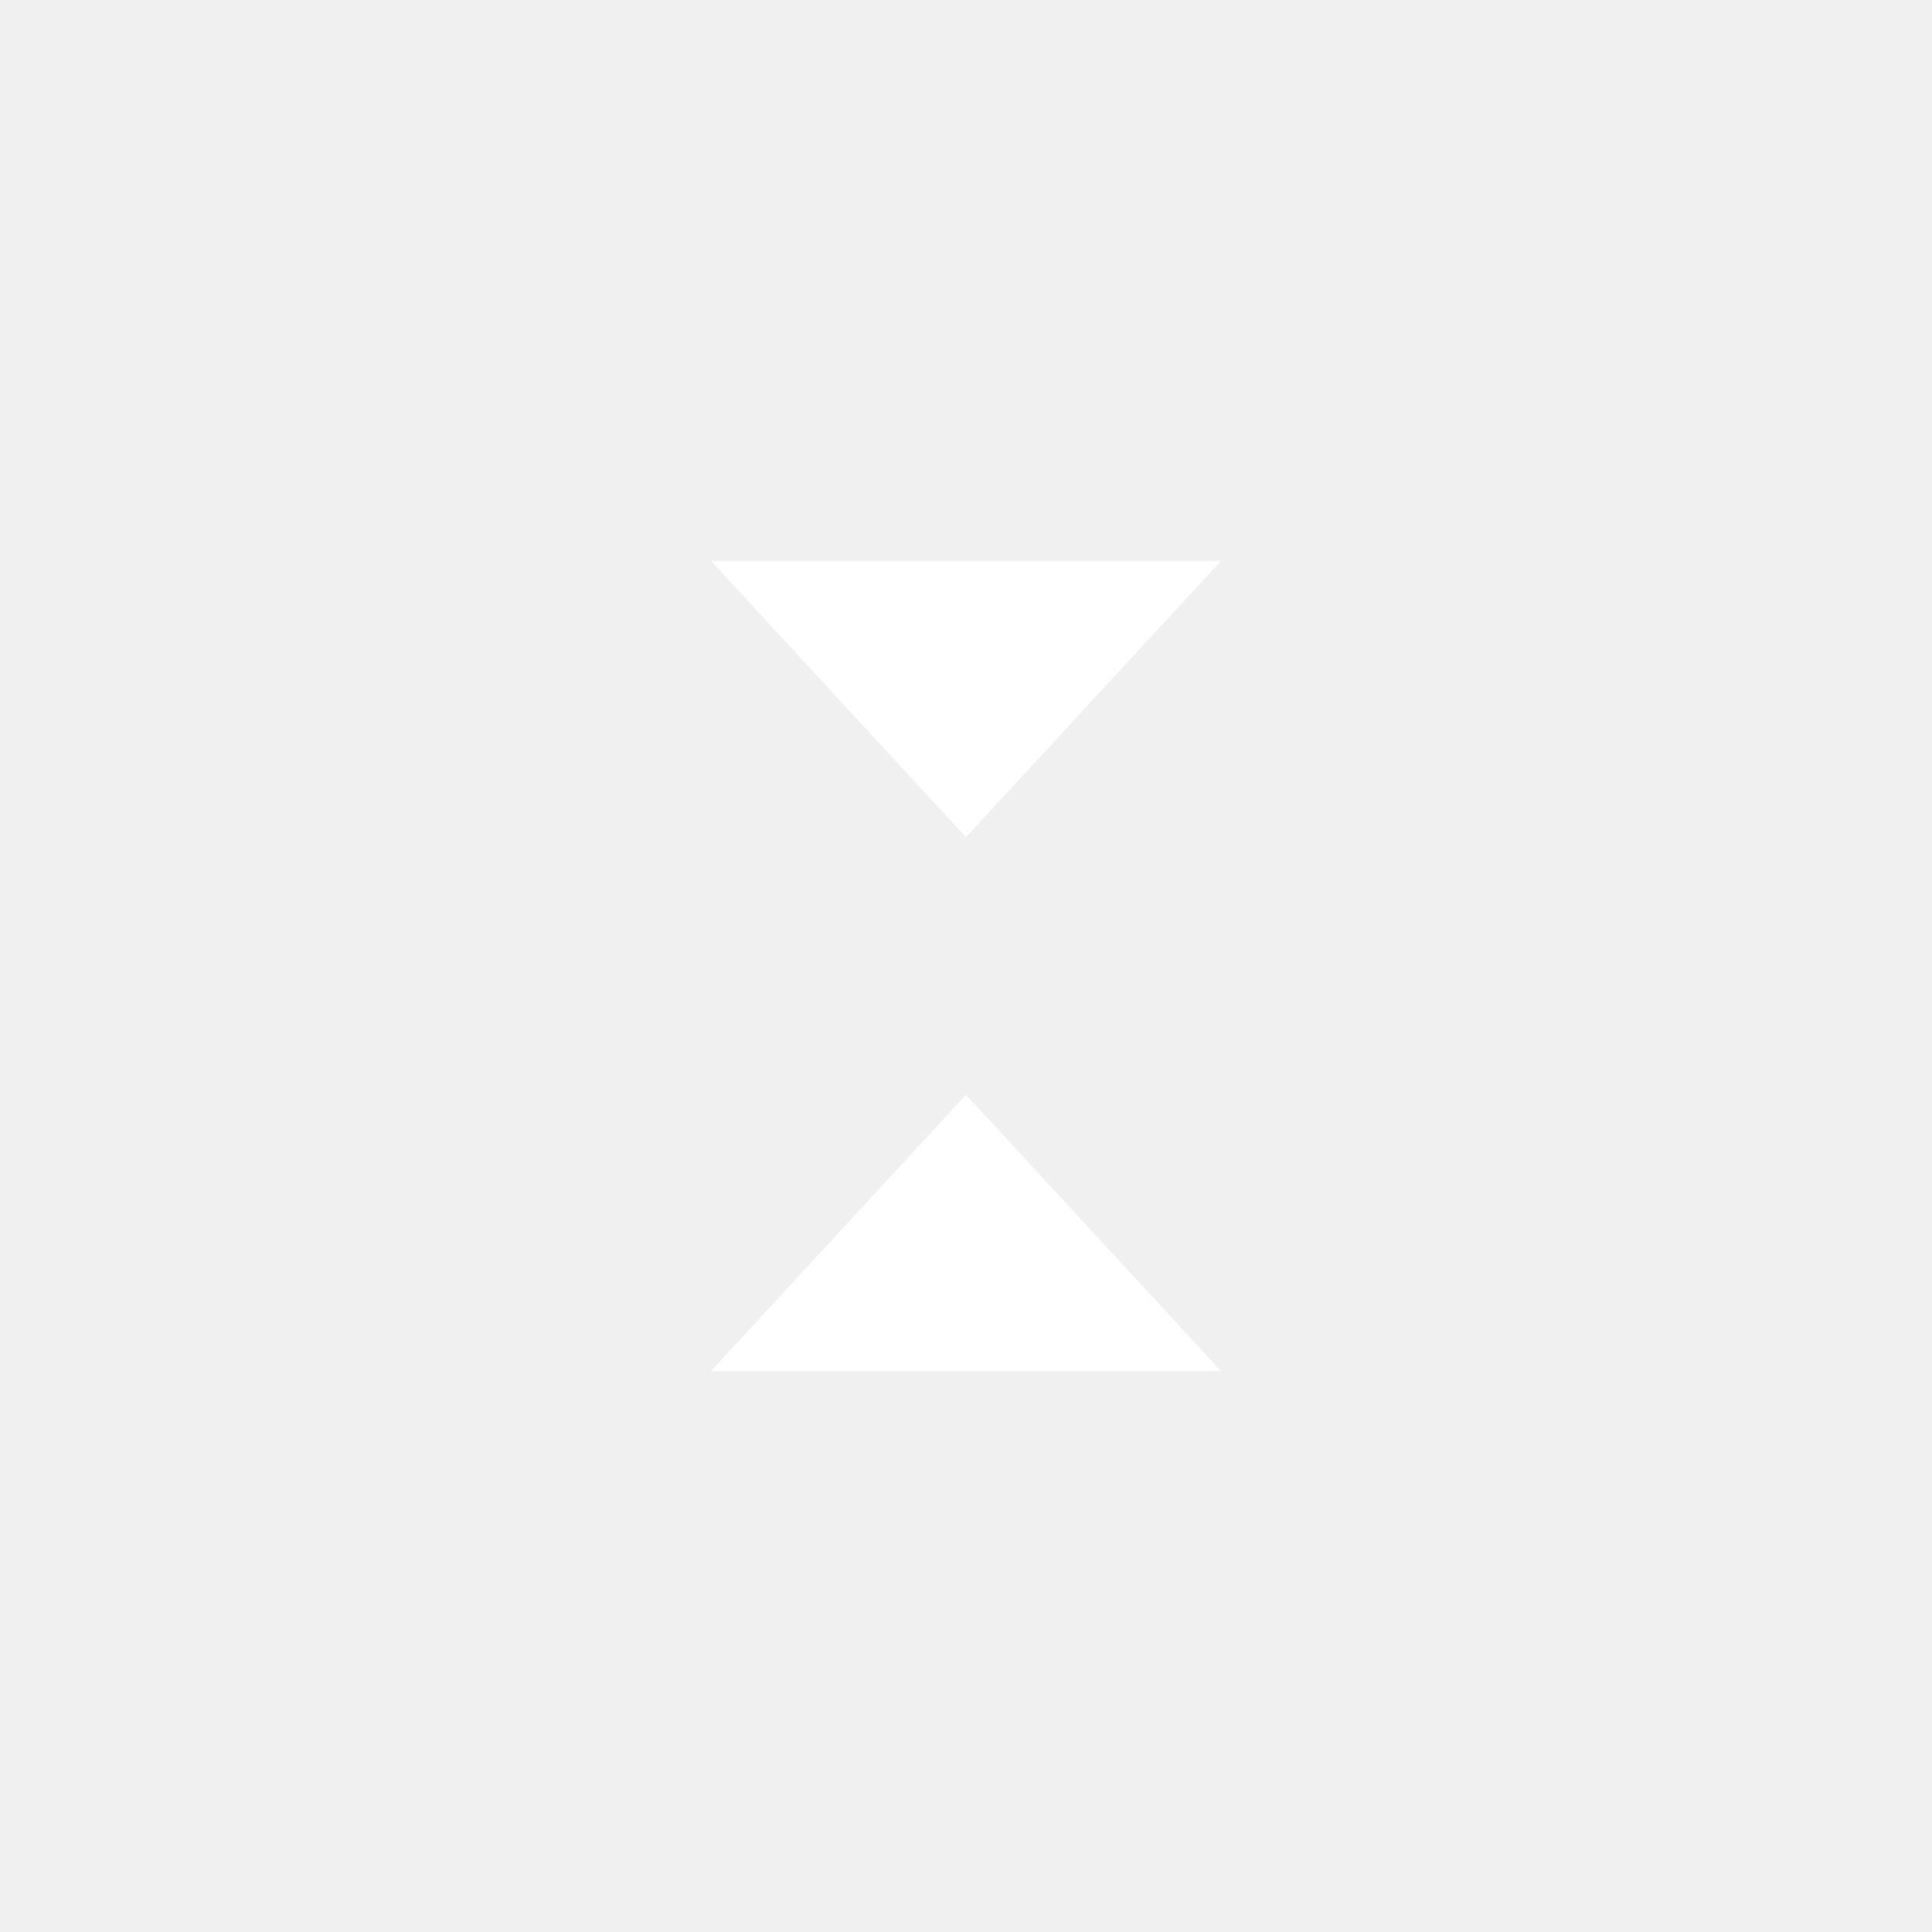
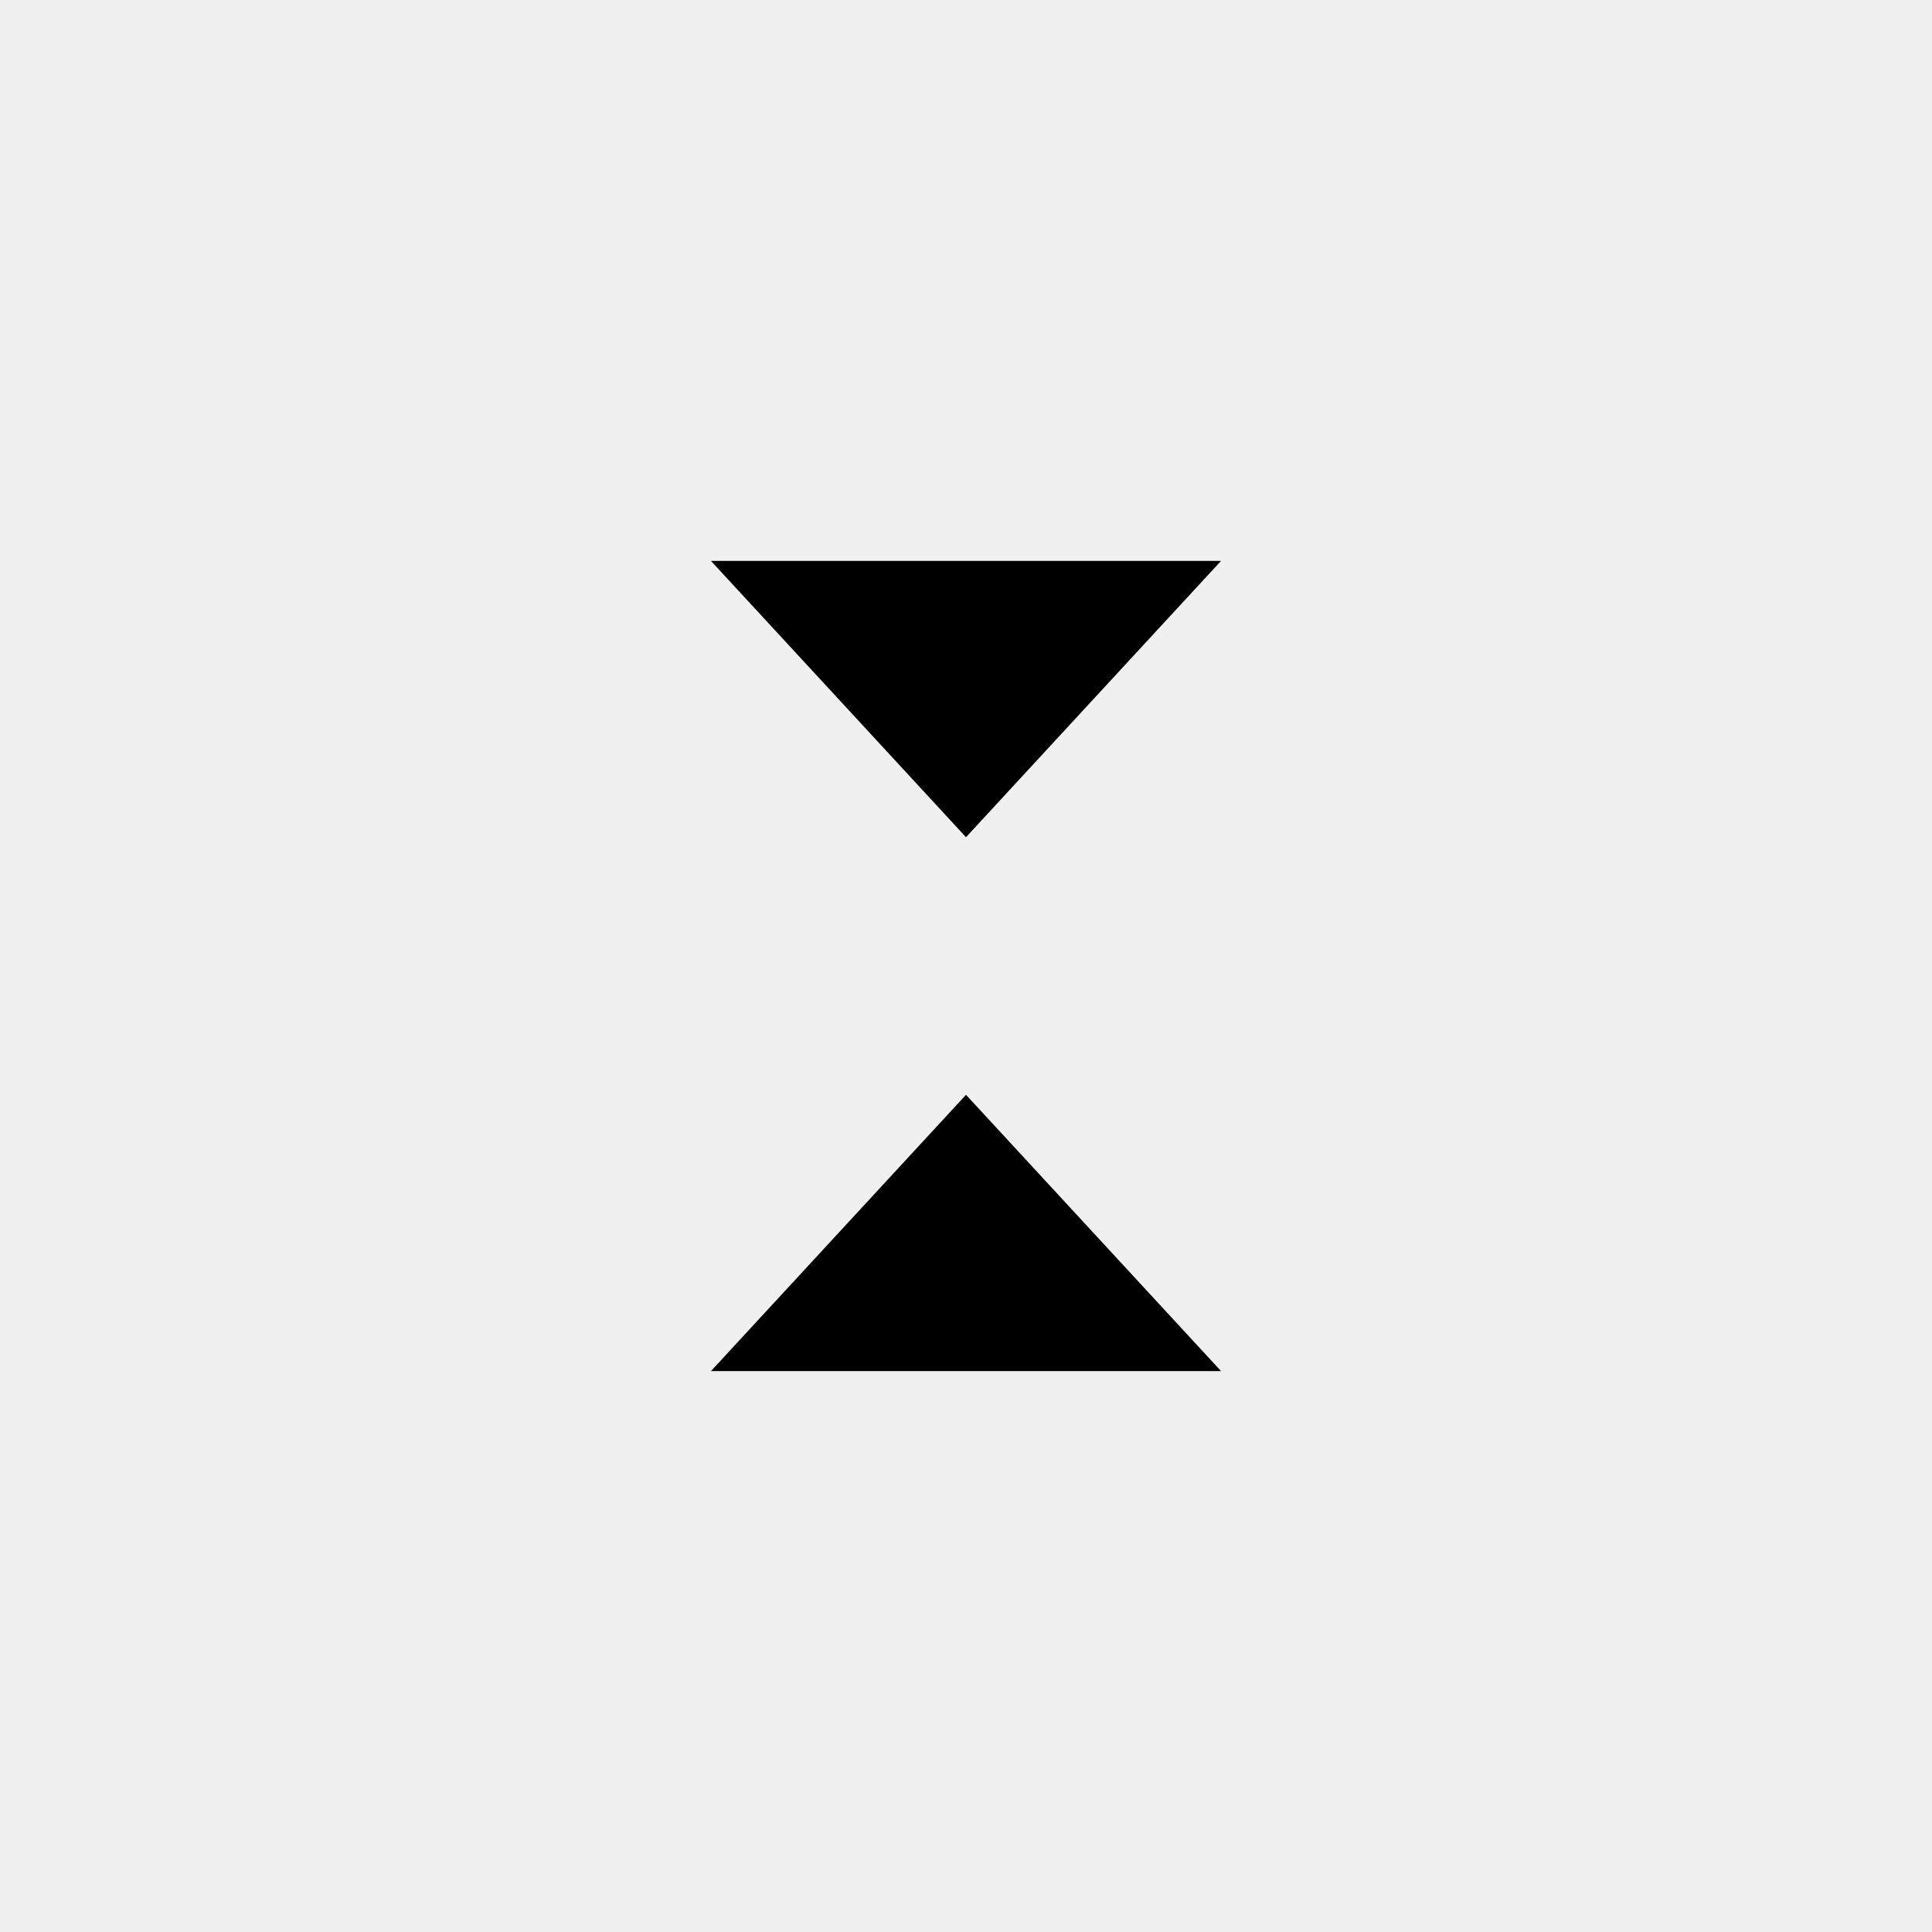
<svg xmlns="http://www.w3.org/2000/svg" width="30px" height="30px" viewBox="0 0 30 30">
-   <polygon style="fill:#fff" points="15,13 11.04,8.71 18.96,8.71" />
-   <polygon style="fill:#fff" points="15,17 11.04,21.29 18.96,21.29" />
+   <polygon style="fill:#000" points="15,13 11.04,8.71 18.96,8.71" />
+   <polygon style="fill:#000" points="15,17 11.04,21.29 18.96,21.29" />
</svg>
